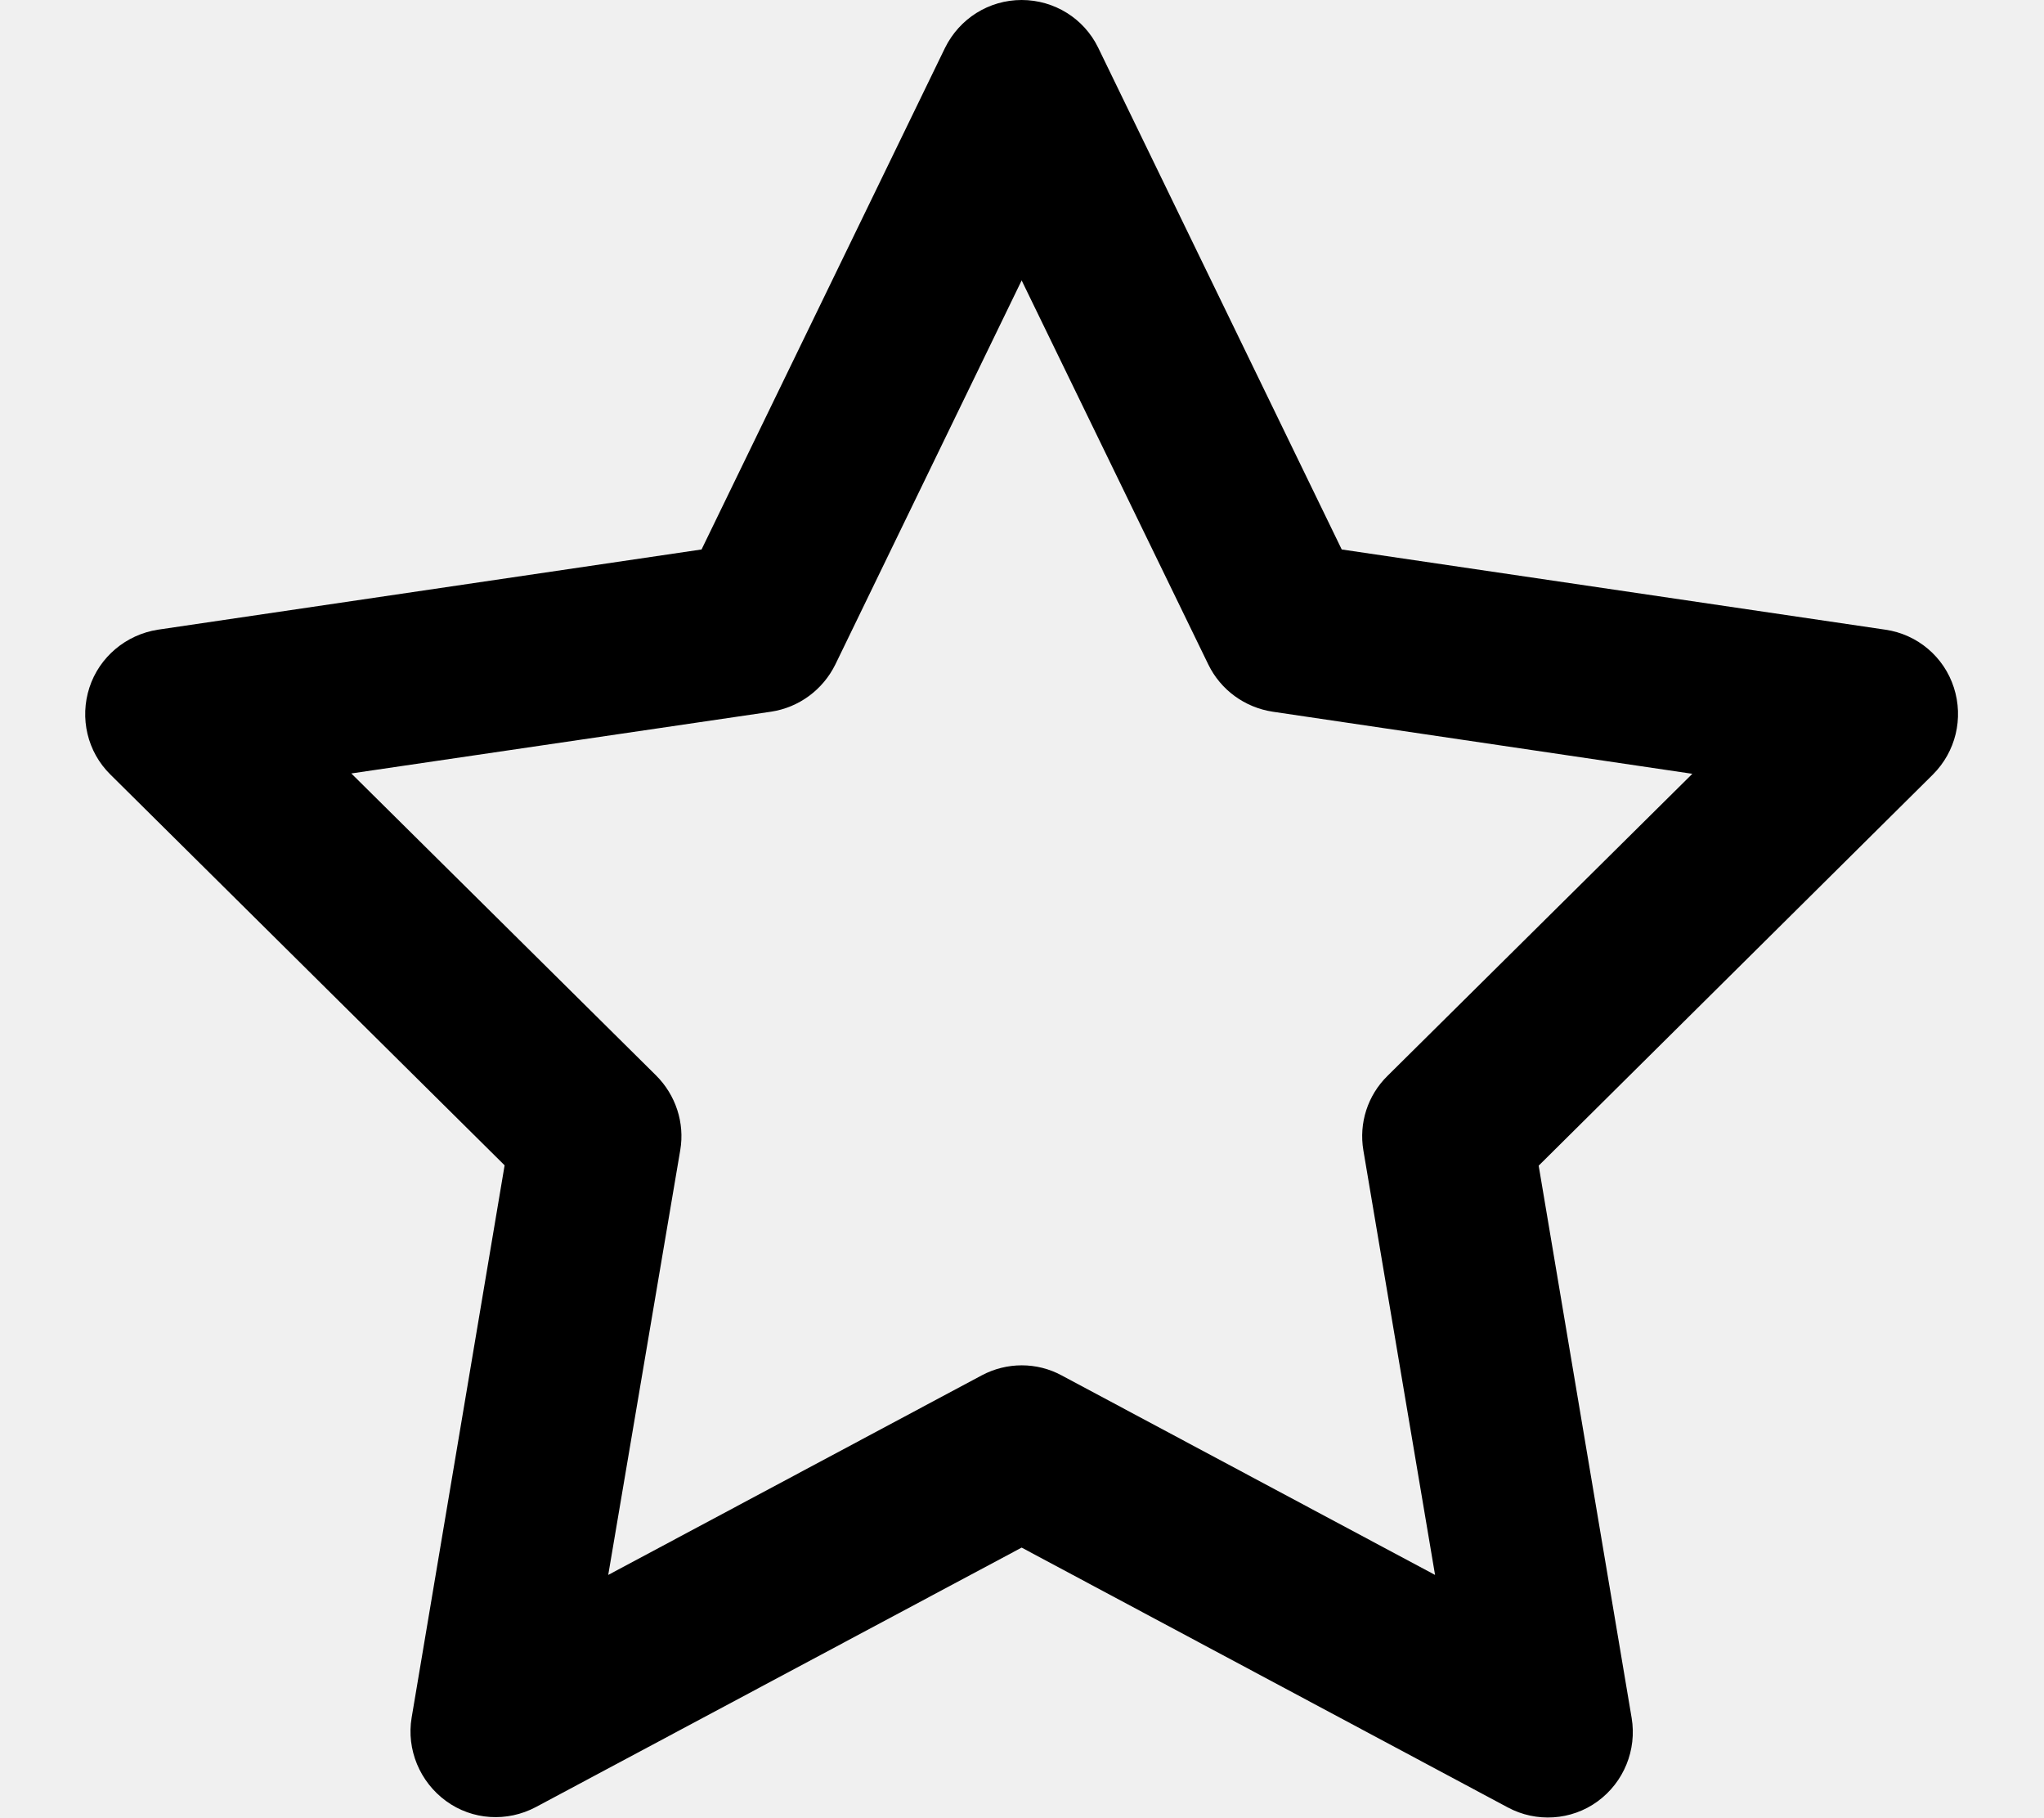
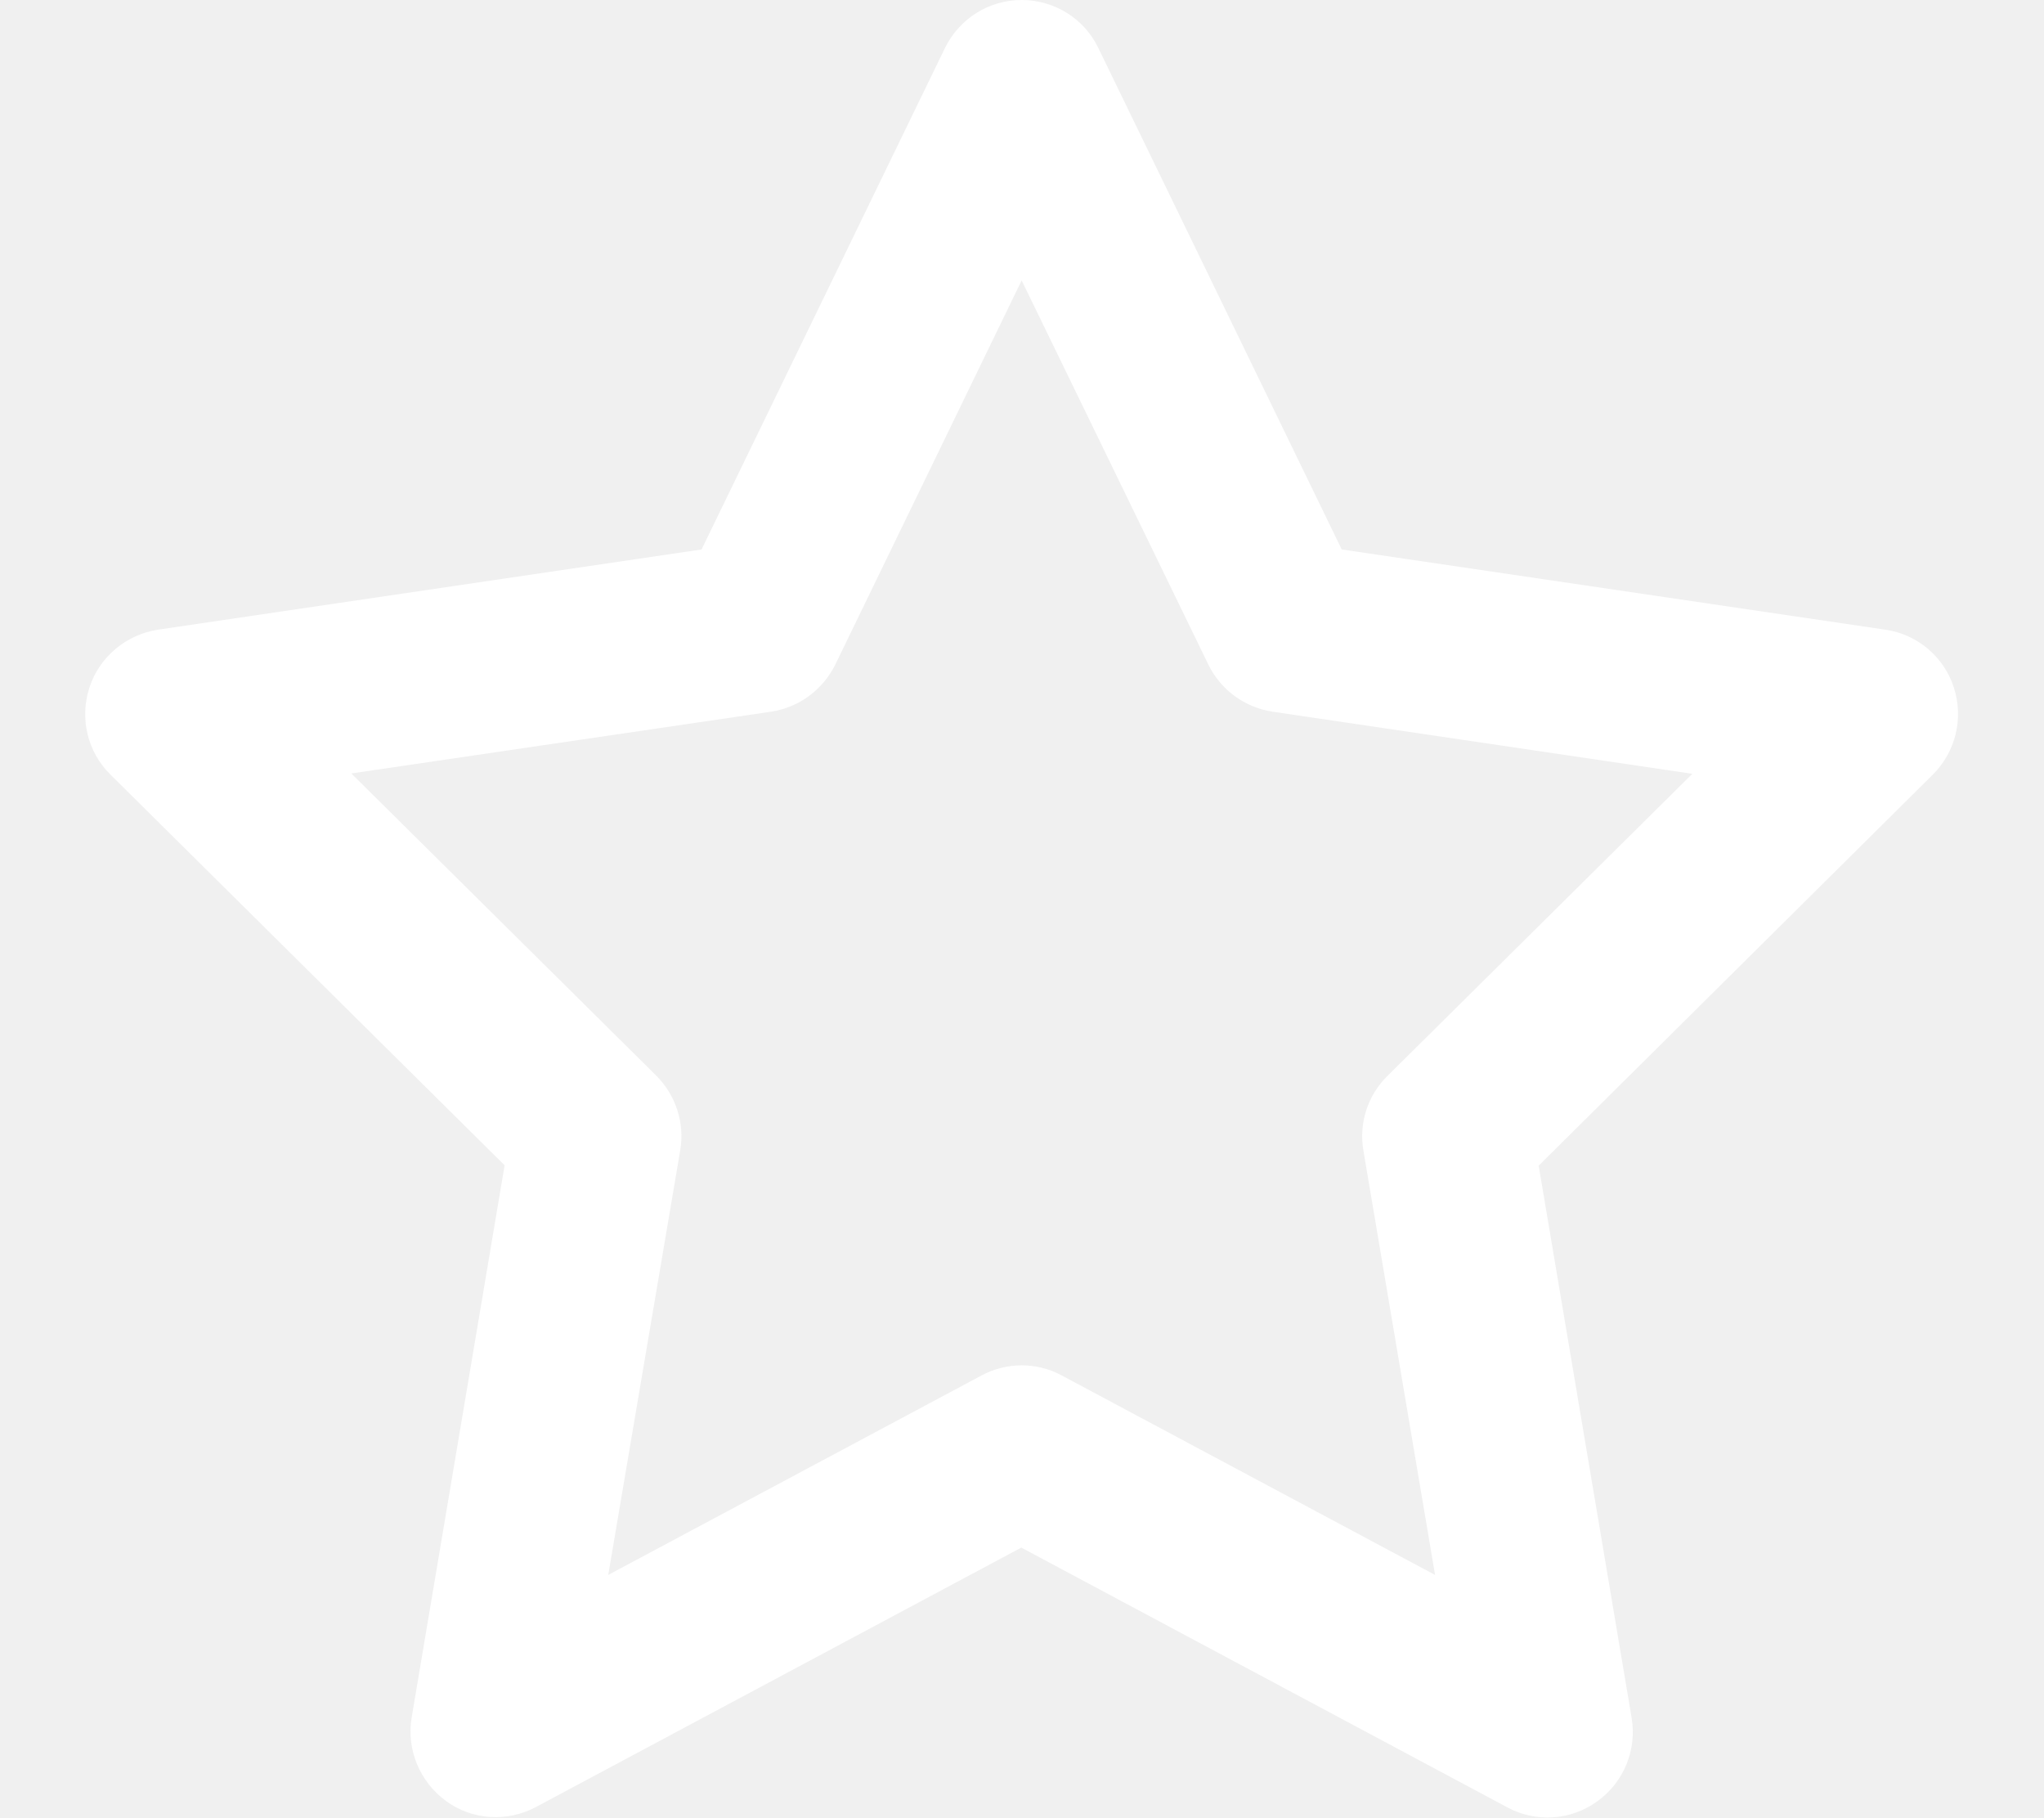
- <svg xmlns="http://www.w3.org/2000/svg" viewBox="0 0 576 512">
-   <path d="M287.9 0c9.2 0 17.6 5.2 21.6 13.5l68.6 141.3 153.2 22.6c9 1.3 16.5 7.6 19.3 16.3s.5 18.1-5.9 24.5L433.6 328.4l26.2 155.6c1.5 9-2.2 18.1-9.6 23.5s-17.3 6-25.3 1.7l-137-73.2L151 509.1c-8.1 4.3-17.9 3.7-25.3-1.7s-11.2-14.5-9.7-23.5l26.2-155.6L31.1 218.2c-6.5-6.4-8.7-15.9-5.9-24.5s10.3-14.9 19.3-16.3l153.2-22.6L266.3 13.5C270.4 5.2 278.7 0 287.9 0zm0 79L235.4 187.2c-3.5 7.1-10.2 12.1-18.1 13.3L99 217.9 184.9 303c5.5 5.5 8.1 13.3 6.8 21L171.4 443.7l105.2-56.2c7.1-3.8 15.6-3.8 22.6 0l105.2 56.2L384.2 324.1c-1.3-7.7 1.2-15.5 6.8-21l85.9-85.1L358.6 200.5c-7.8-1.2-14.6-6.1-18.1-13.3L287.9 79z" />
+ <svg xmlns="http://www.w3.org/2000/svg" height="16" width="18" viewBox="0 0 576 512">
+   <path opacity="1" fill="#ffffff" d="M287.9 0c9.2 0 17.6 5.2 21.6 13.5l68.6 141.3 153.2 22.6c9 1.3 16.5 7.6 19.3 16.3s.5 18.1-5.9 24.5L433.6 328.4l26.2 155.6c1.5 9-2.2 18.1-9.7 23.5s-17.3 6-25.3 1.7l-137-73.2L151 509.1c-8.1 4.3-17.9 3.7-25.3-1.7s-11.2-14.5-9.7-23.5l26.2-155.6L31.1 218.2c-6.5-6.4-8.7-15.9-5.9-24.5s10.3-14.9 19.3-16.3l153.2-22.6L266.3 13.5C270.4 5.2 278.7 0 287.9 0zm0 79L235.4 187.2c-3.5 7.1-10.2 12.1-18.1 13.3L99 217.9 184.9 303c5.5 5.5 8.1 13.3 6.8 21L171.4 443.7l105.2-56.2c7.1-3.8 15.6-3.8 22.6 0l105.2 56.2L384.2 324.1c-1.3-7.7 1.2-15.5 6.8-21l85.9-85.1L358.6 200.5c-7.8-1.2-14.6-6.1-18.1-13.3L287.9 79z" />
</svg>
